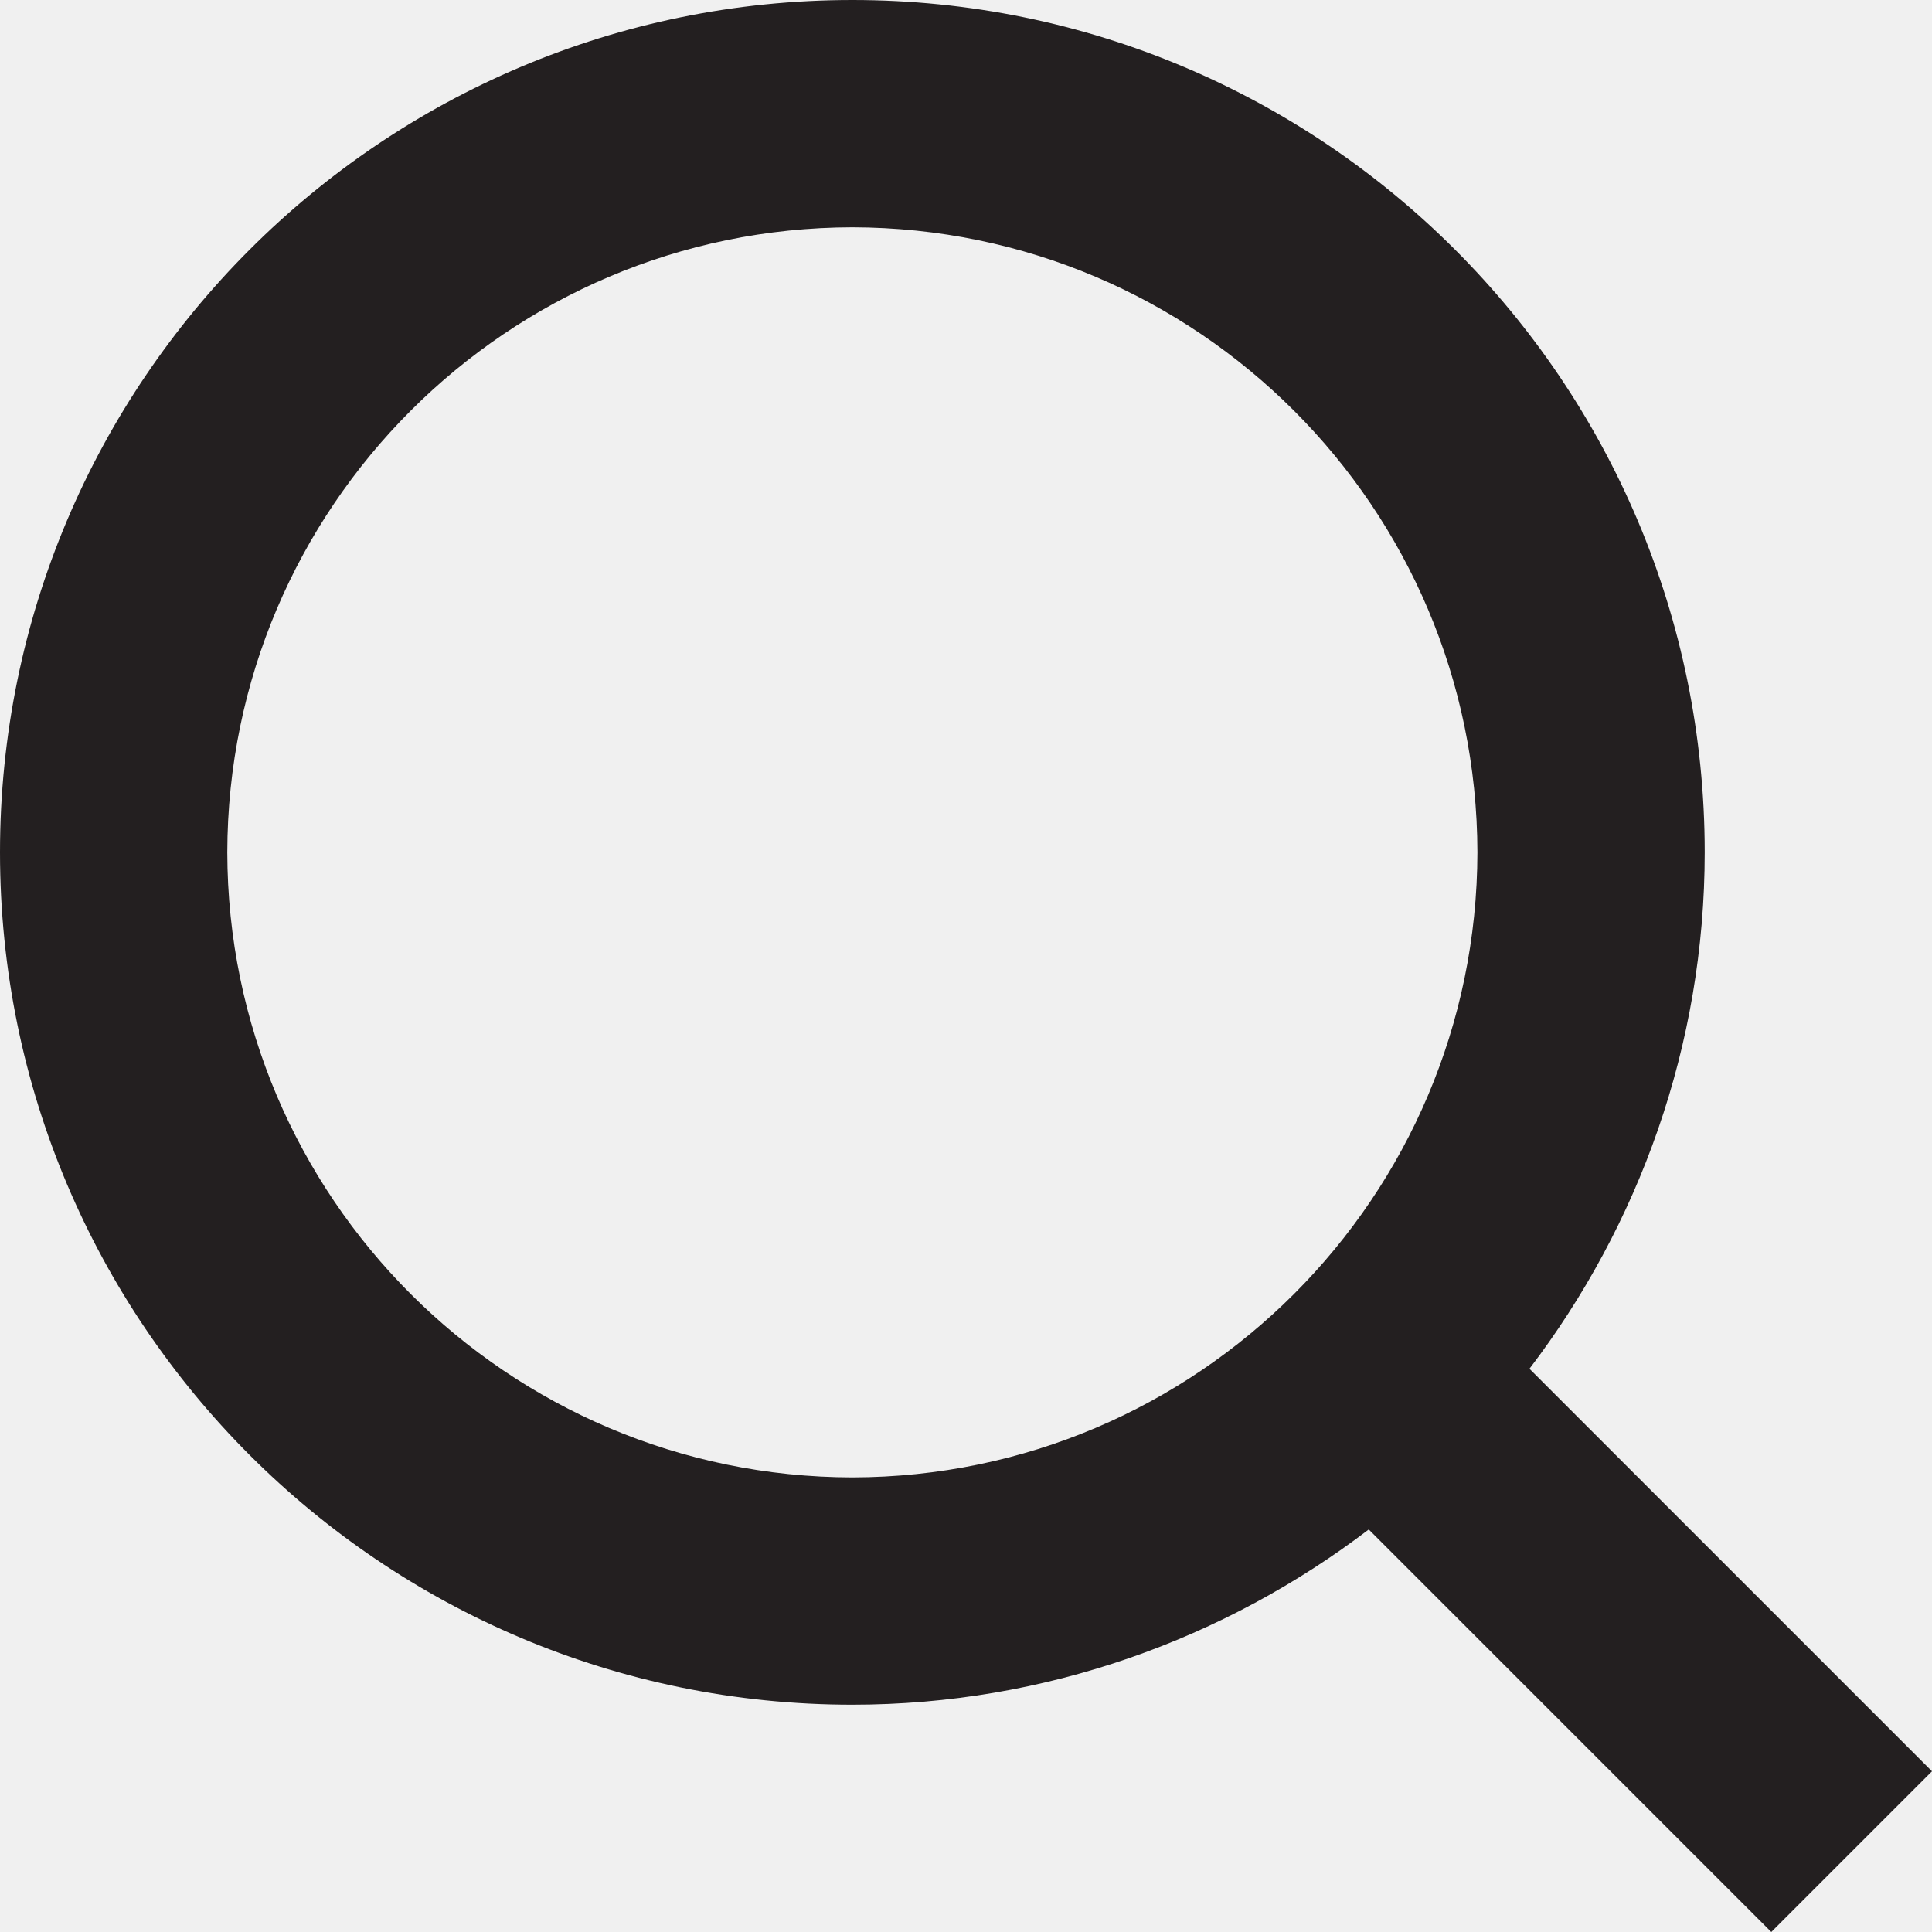
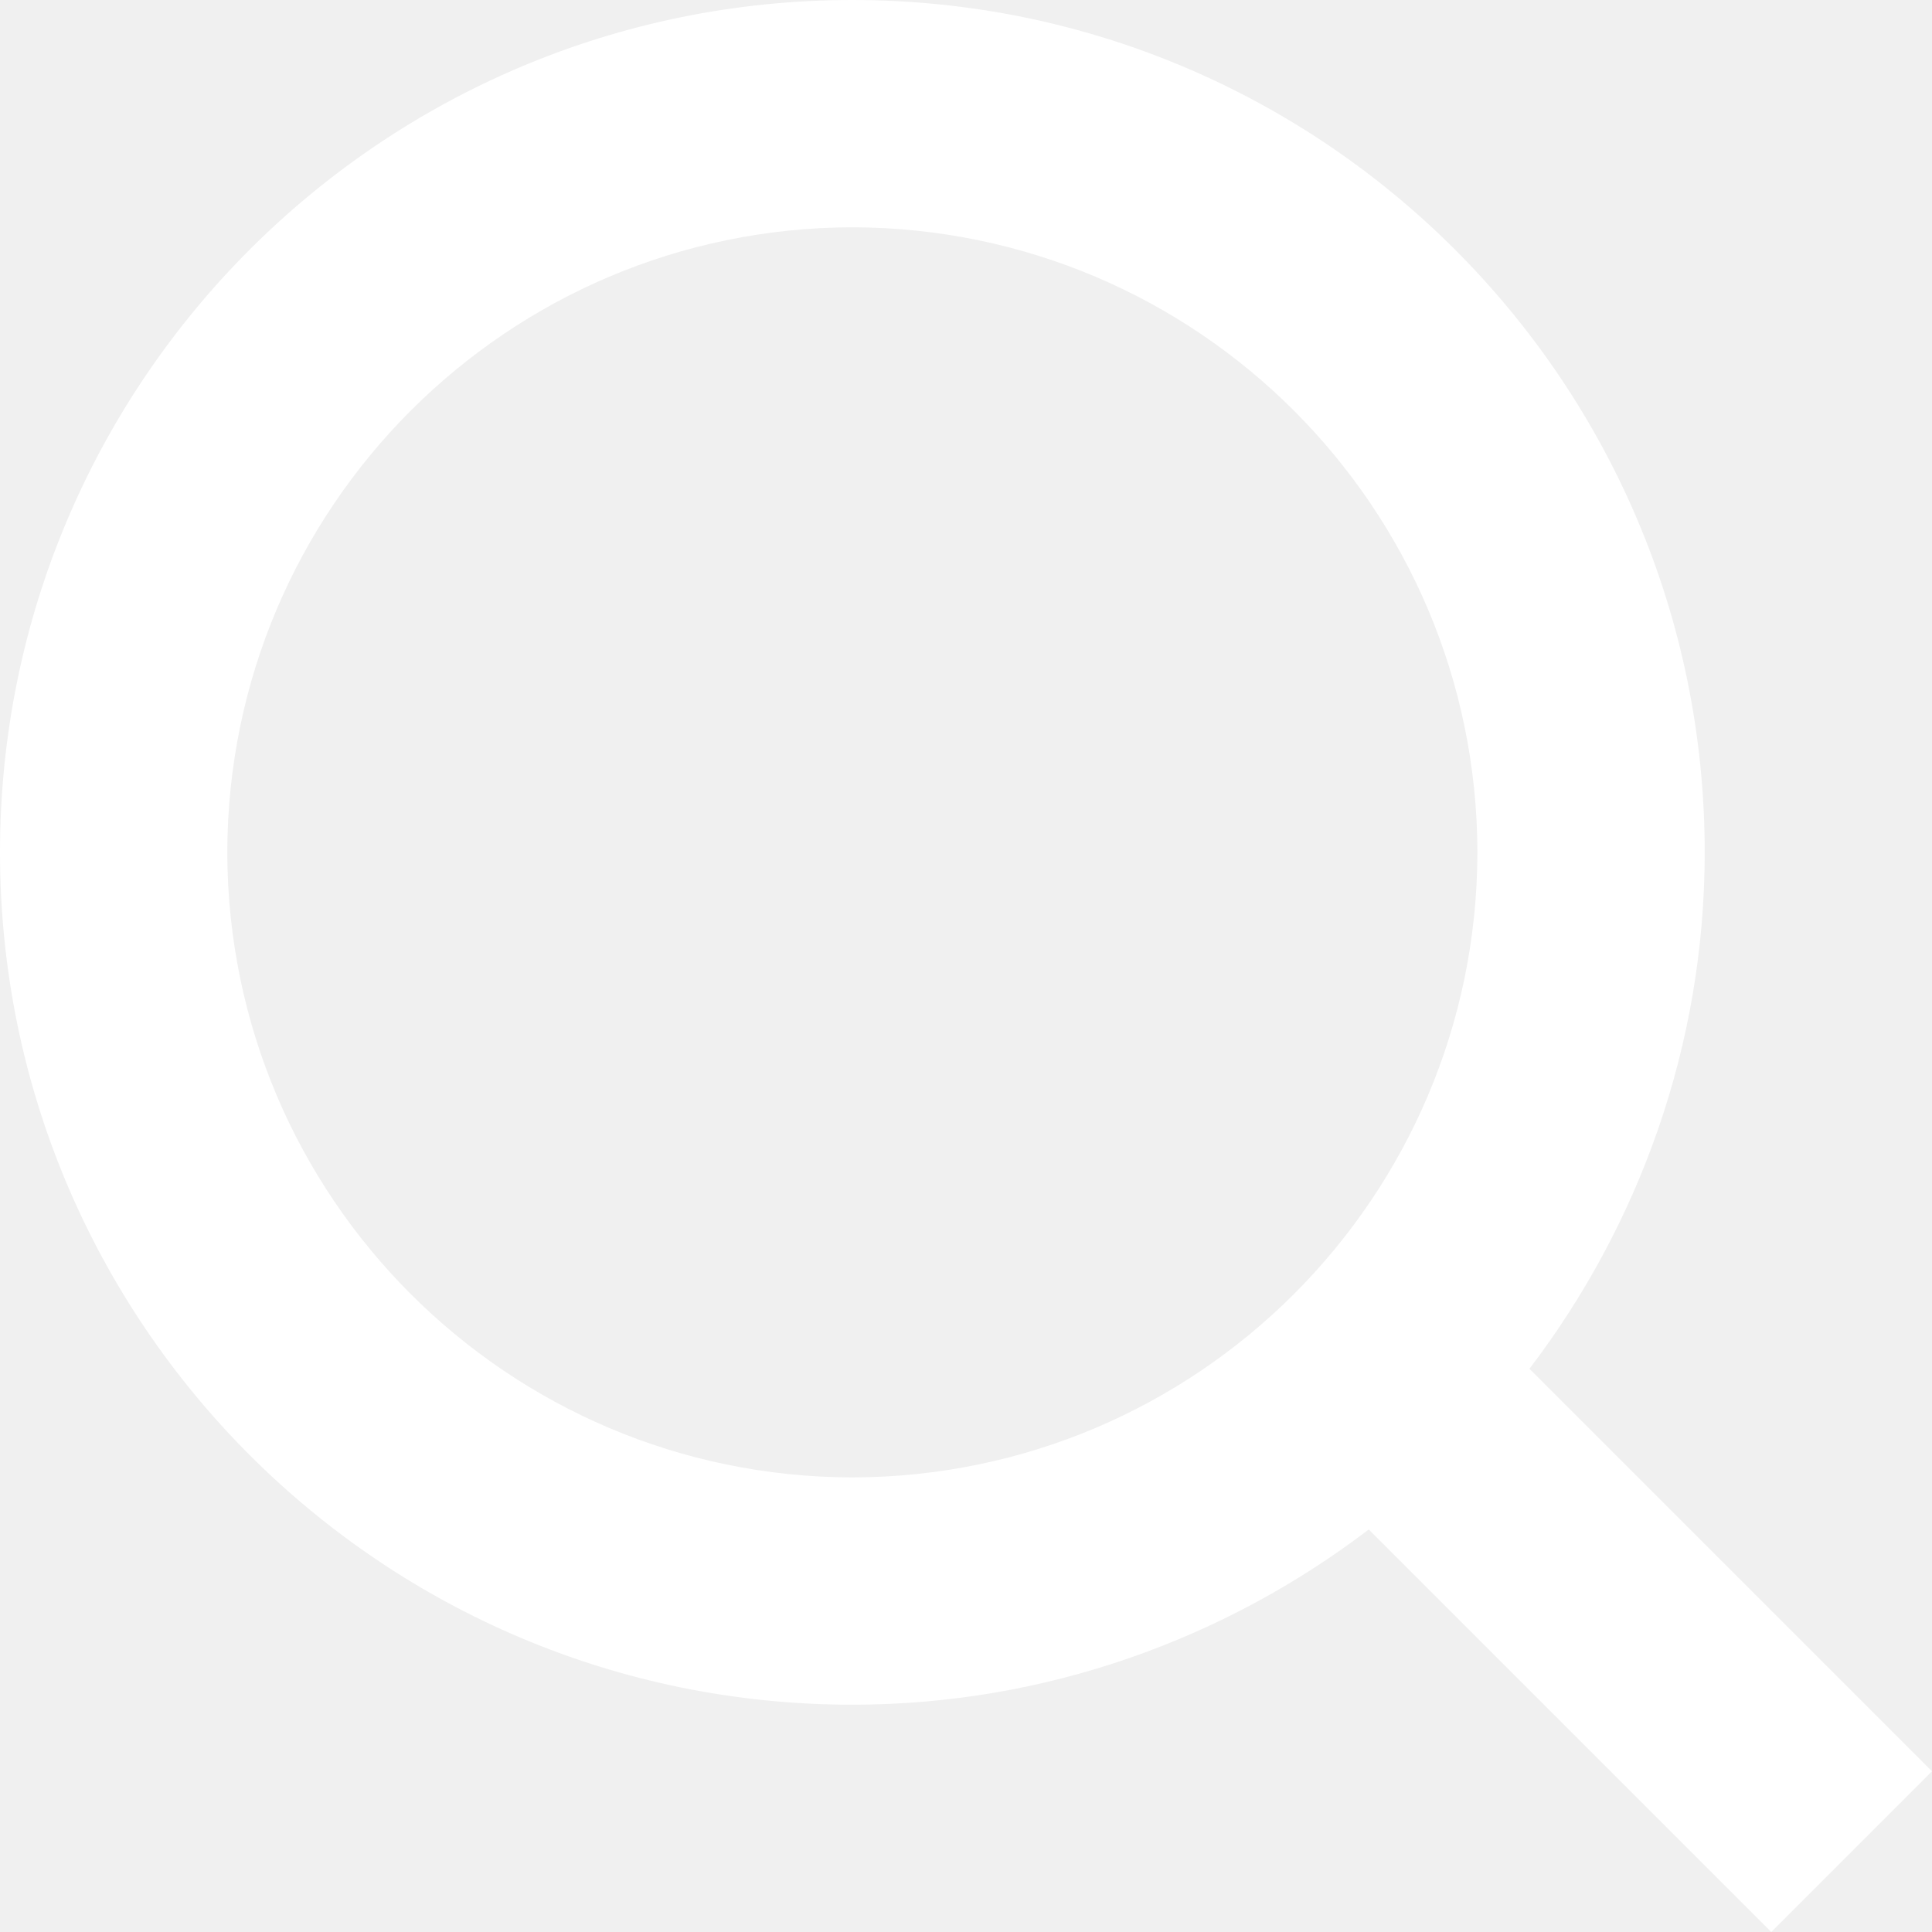
<svg xmlns="http://www.w3.org/2000/svg" width="17" height="17">
-   <path d="M17 15.586l-3.542-3.542C14.42 10.782 15 9.2 15 7.5a7.5 7.5 0 1 0-15 0A7.5 7.5 0 0 0 7.5 15c1.7 0 3.282-.58 4.544-1.542L15.586 17 17 15.586zM2 7.5A5.51 5.51 0 0 1 7.5 2 5.51 5.51 0 0 1 13 7.5 5.51 5.51 0 0 1 7.5 13 5.51 5.51 0 0 1 2 7.5z" fill="#231F20" />
+   <path d="M17 15.586l-3.542-3.542C14.42 10.782 15 9.2 15 7.5a7.5 7.5 0 1 0-15 0A7.5 7.5 0 0 0 7.5 15c1.7 0 3.282-.58 4.544-1.542L15.586 17 17 15.586zM2 7.5A5.51 5.51 0 0 1 7.5 2 5.51 5.51 0 0 1 13 7.5 5.51 5.51 0 0 1 7.5 13 5.51 5.51 0 0 1 2 7.5z" fill="#ffffff" />
</svg>
